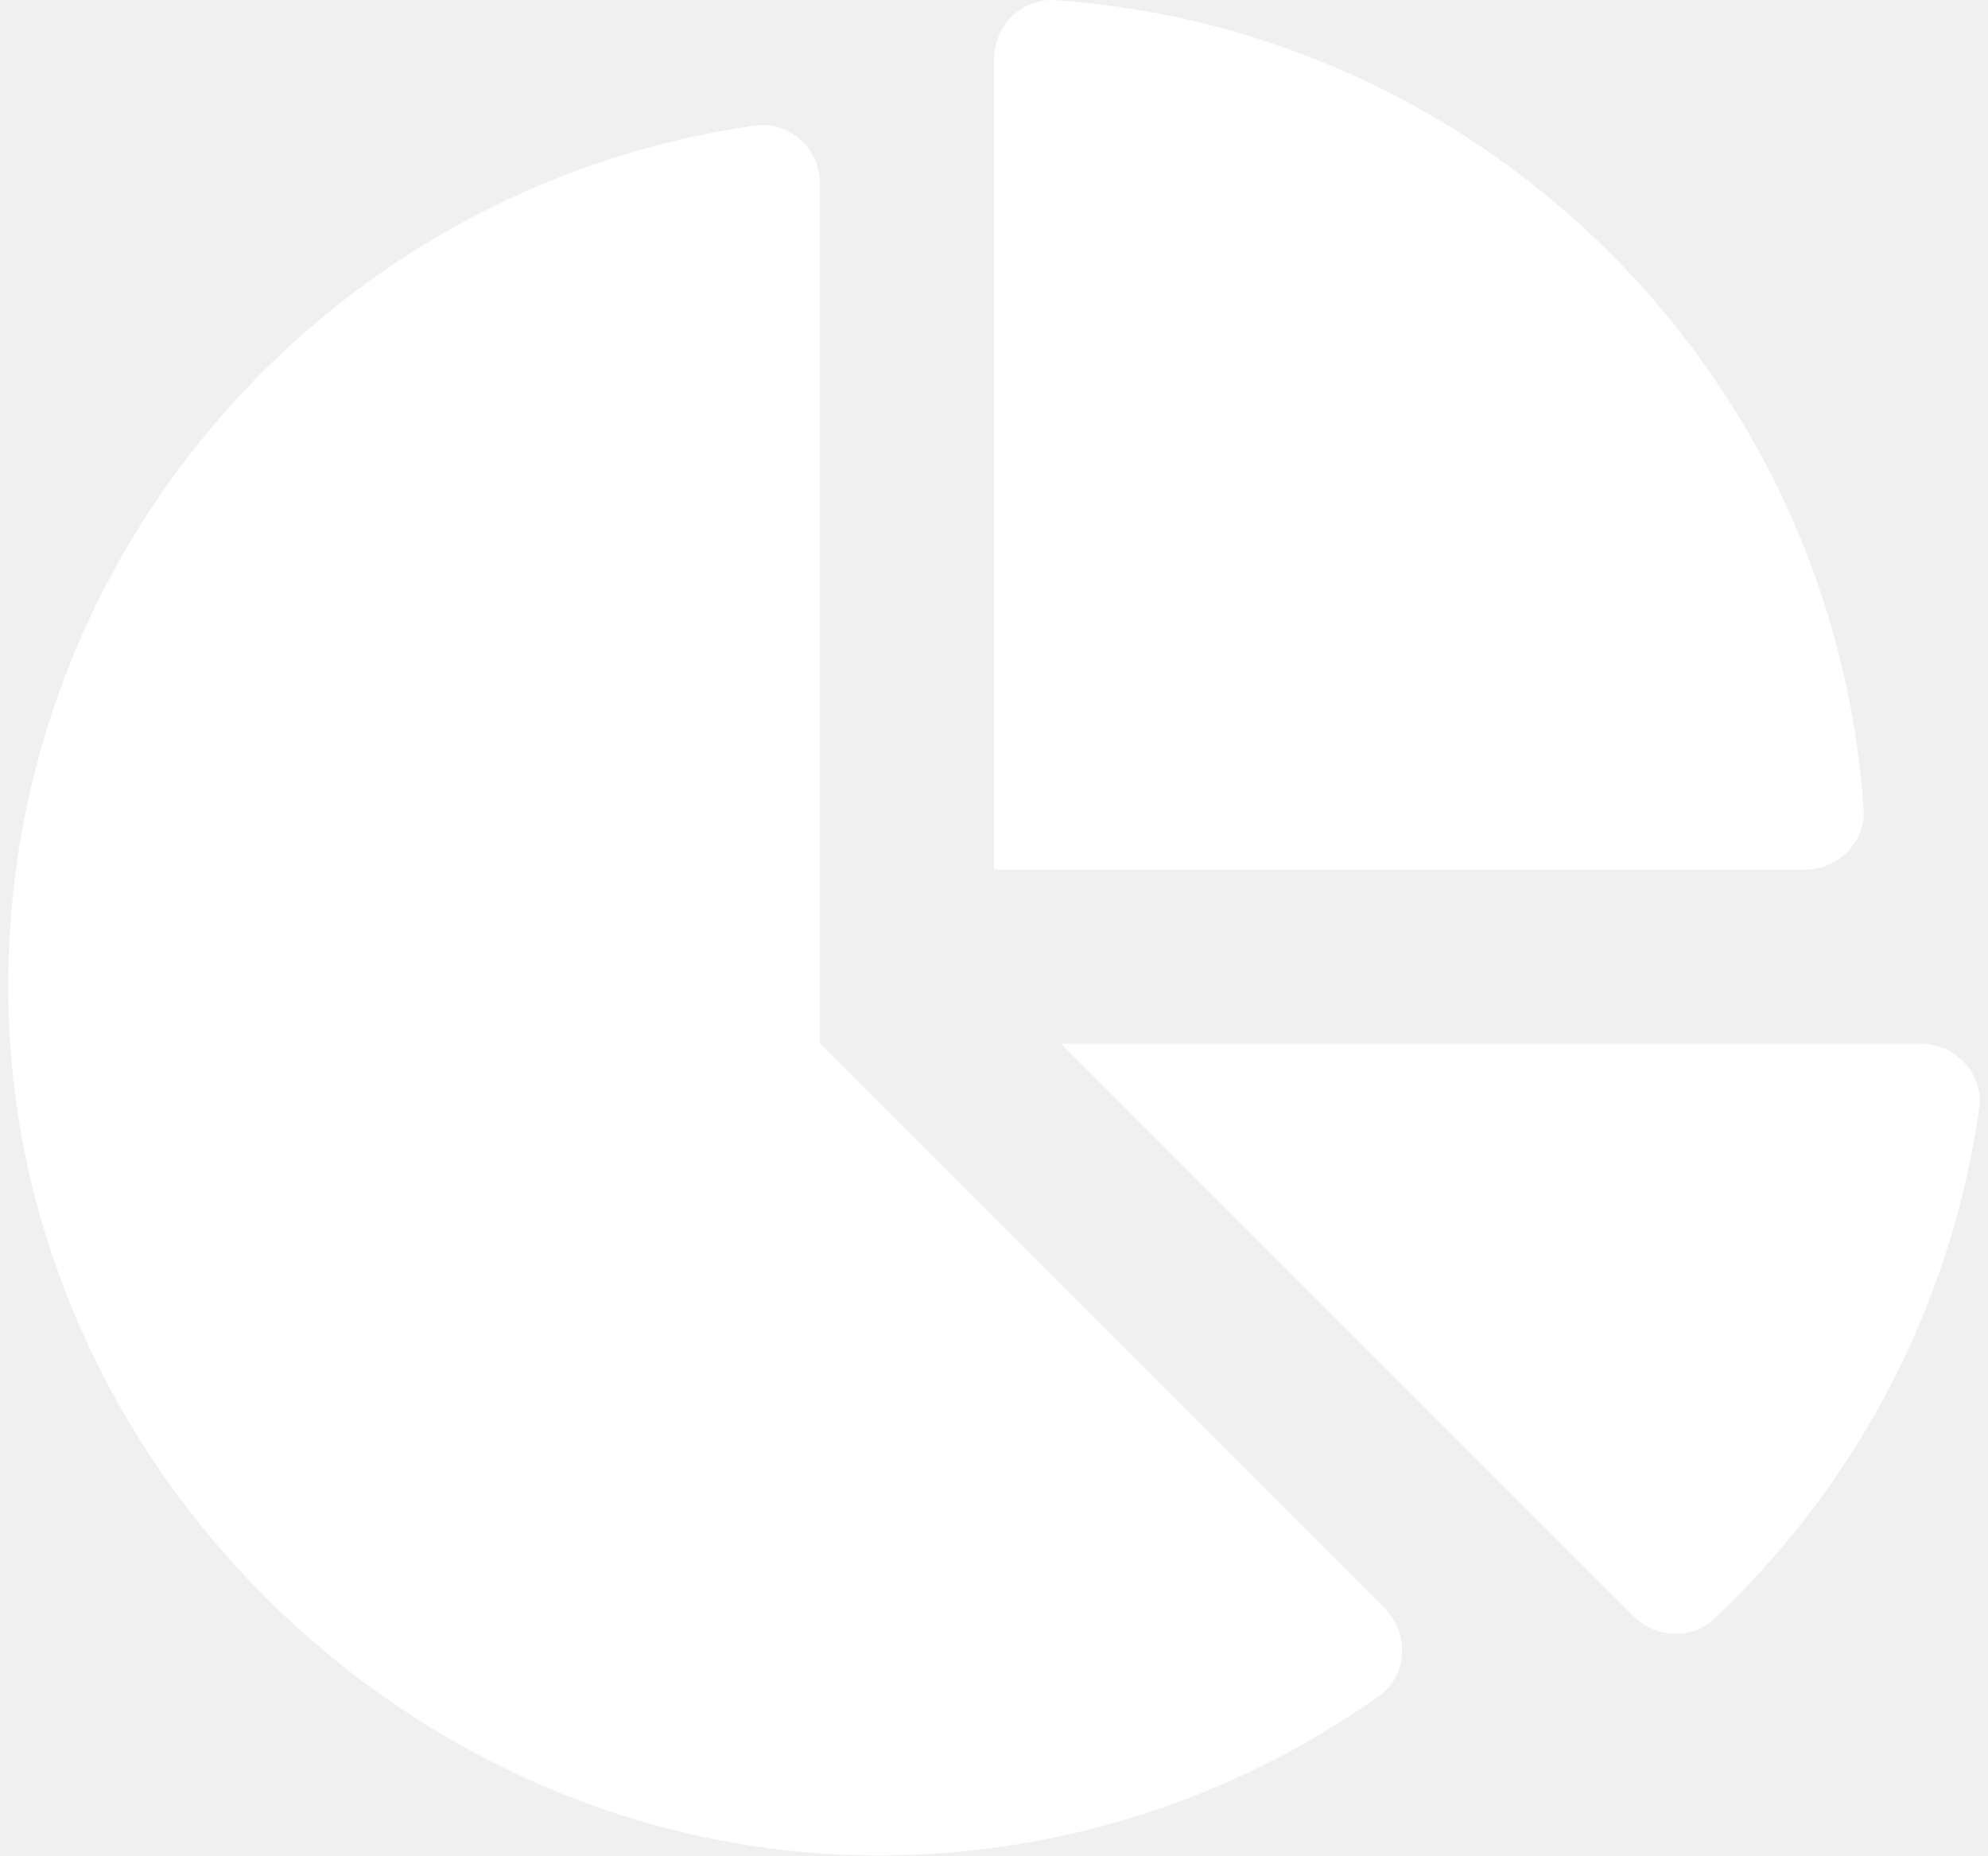
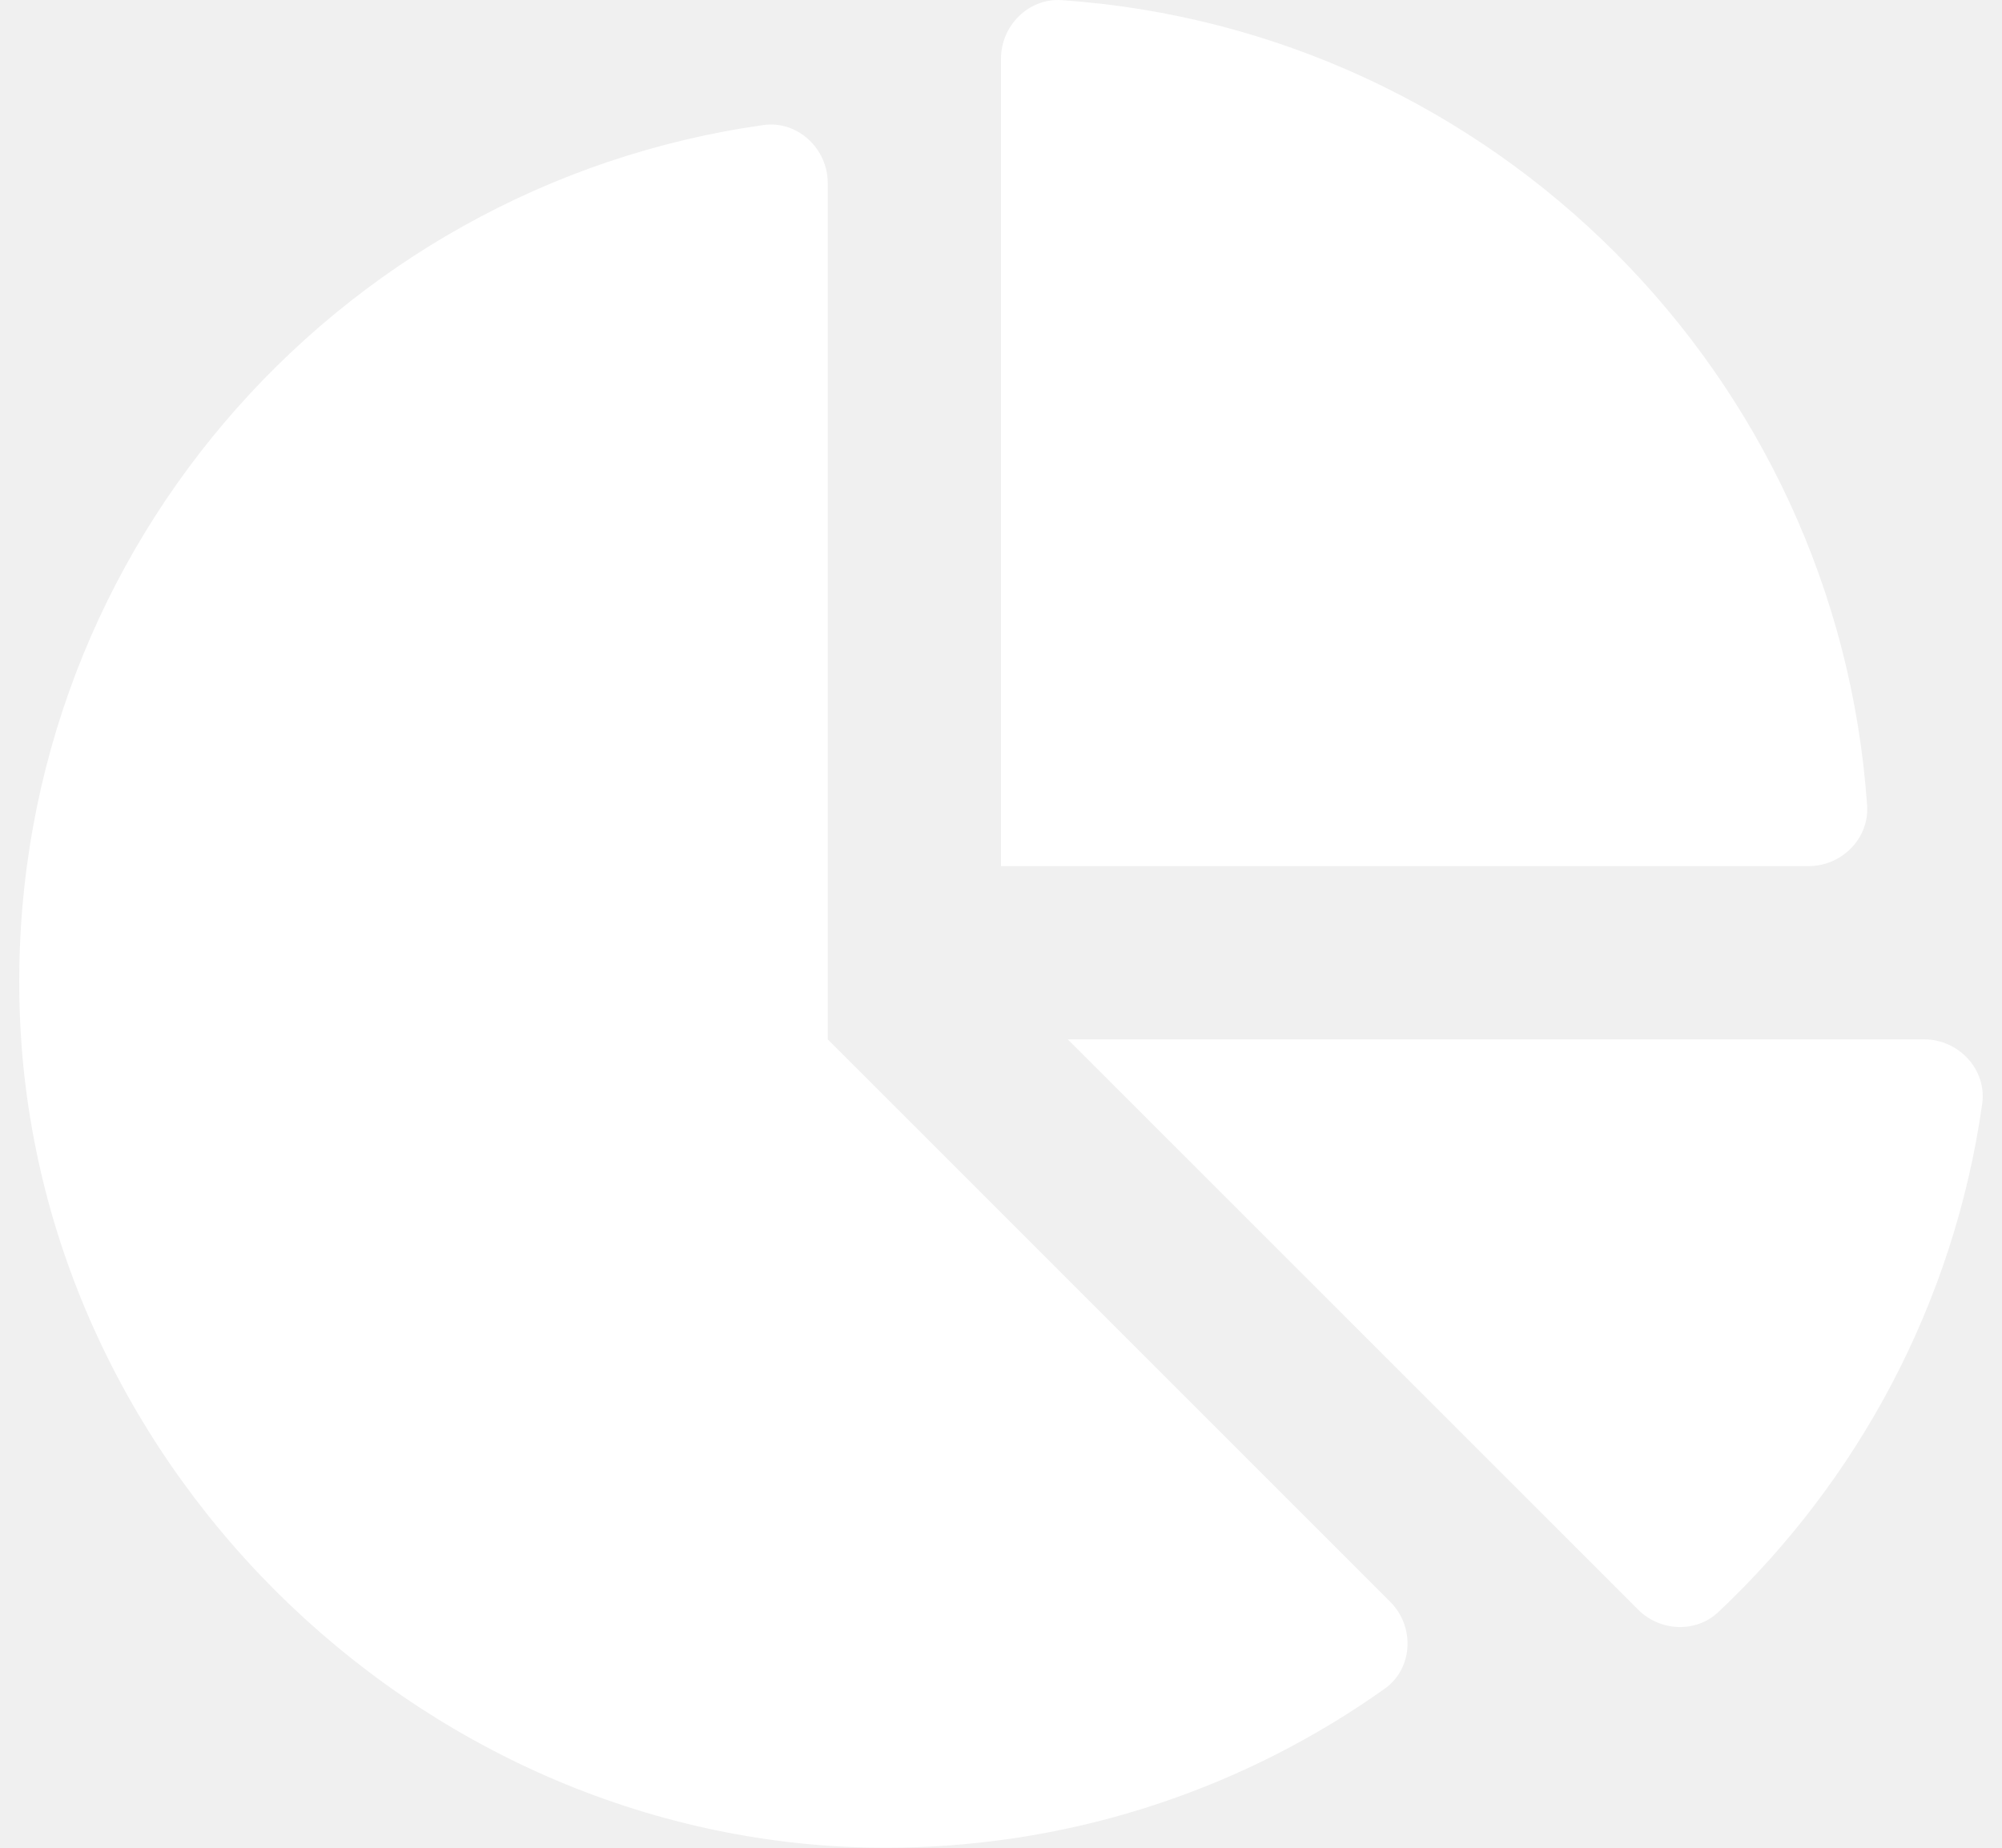
- <svg xmlns="http://www.w3.org/2000/svg" aria-hidden="true" focusable="false" data-prefix="fas" data-icon="chart-pie" class="svg-inline--fa fa-chart-pie fa-w-17" role="img" width="15px" height="14px" viewBox="0 0 544 512">
+ <svg xmlns="http://www.w3.org/2000/svg" aria-hidden="true" focusable="false" data-prefix="fas" data-icon="chart-pie" class="svg-inline--fa fa-chart-pie fa-w-17" role="img" width="26px" height="24px" viewBox="0 0 544 512">
  <path fill="#fff" d="M527.79 288H290.5l158.03 158.03c6.04 6.04 15.98 6.53 22.19.68 38.7-36.46 65.32-85.61 73.13-140.86 1.34-9.46-6.51-17.85-16.06-17.85zm-15.83-64.8C503.72 103.74 408.26 8.28 288.8.04 279.68-.59 272 7.1 272 16.24V240h223.77c9.14 0 16.82-7.68 16.19-16.8zM224 288V50.71c0-9.55-8.39-17.4-17.84-16.06C86.99 51.49-4.1 155.6.14 280.37 4.5 408.51 114.83 513.59 243.03 511.98c50.4-.63 96.97-16.87 135.26-44.03 7.9-5.6 8.42-17.23 1.57-24.08L224 288z" />
</svg>
